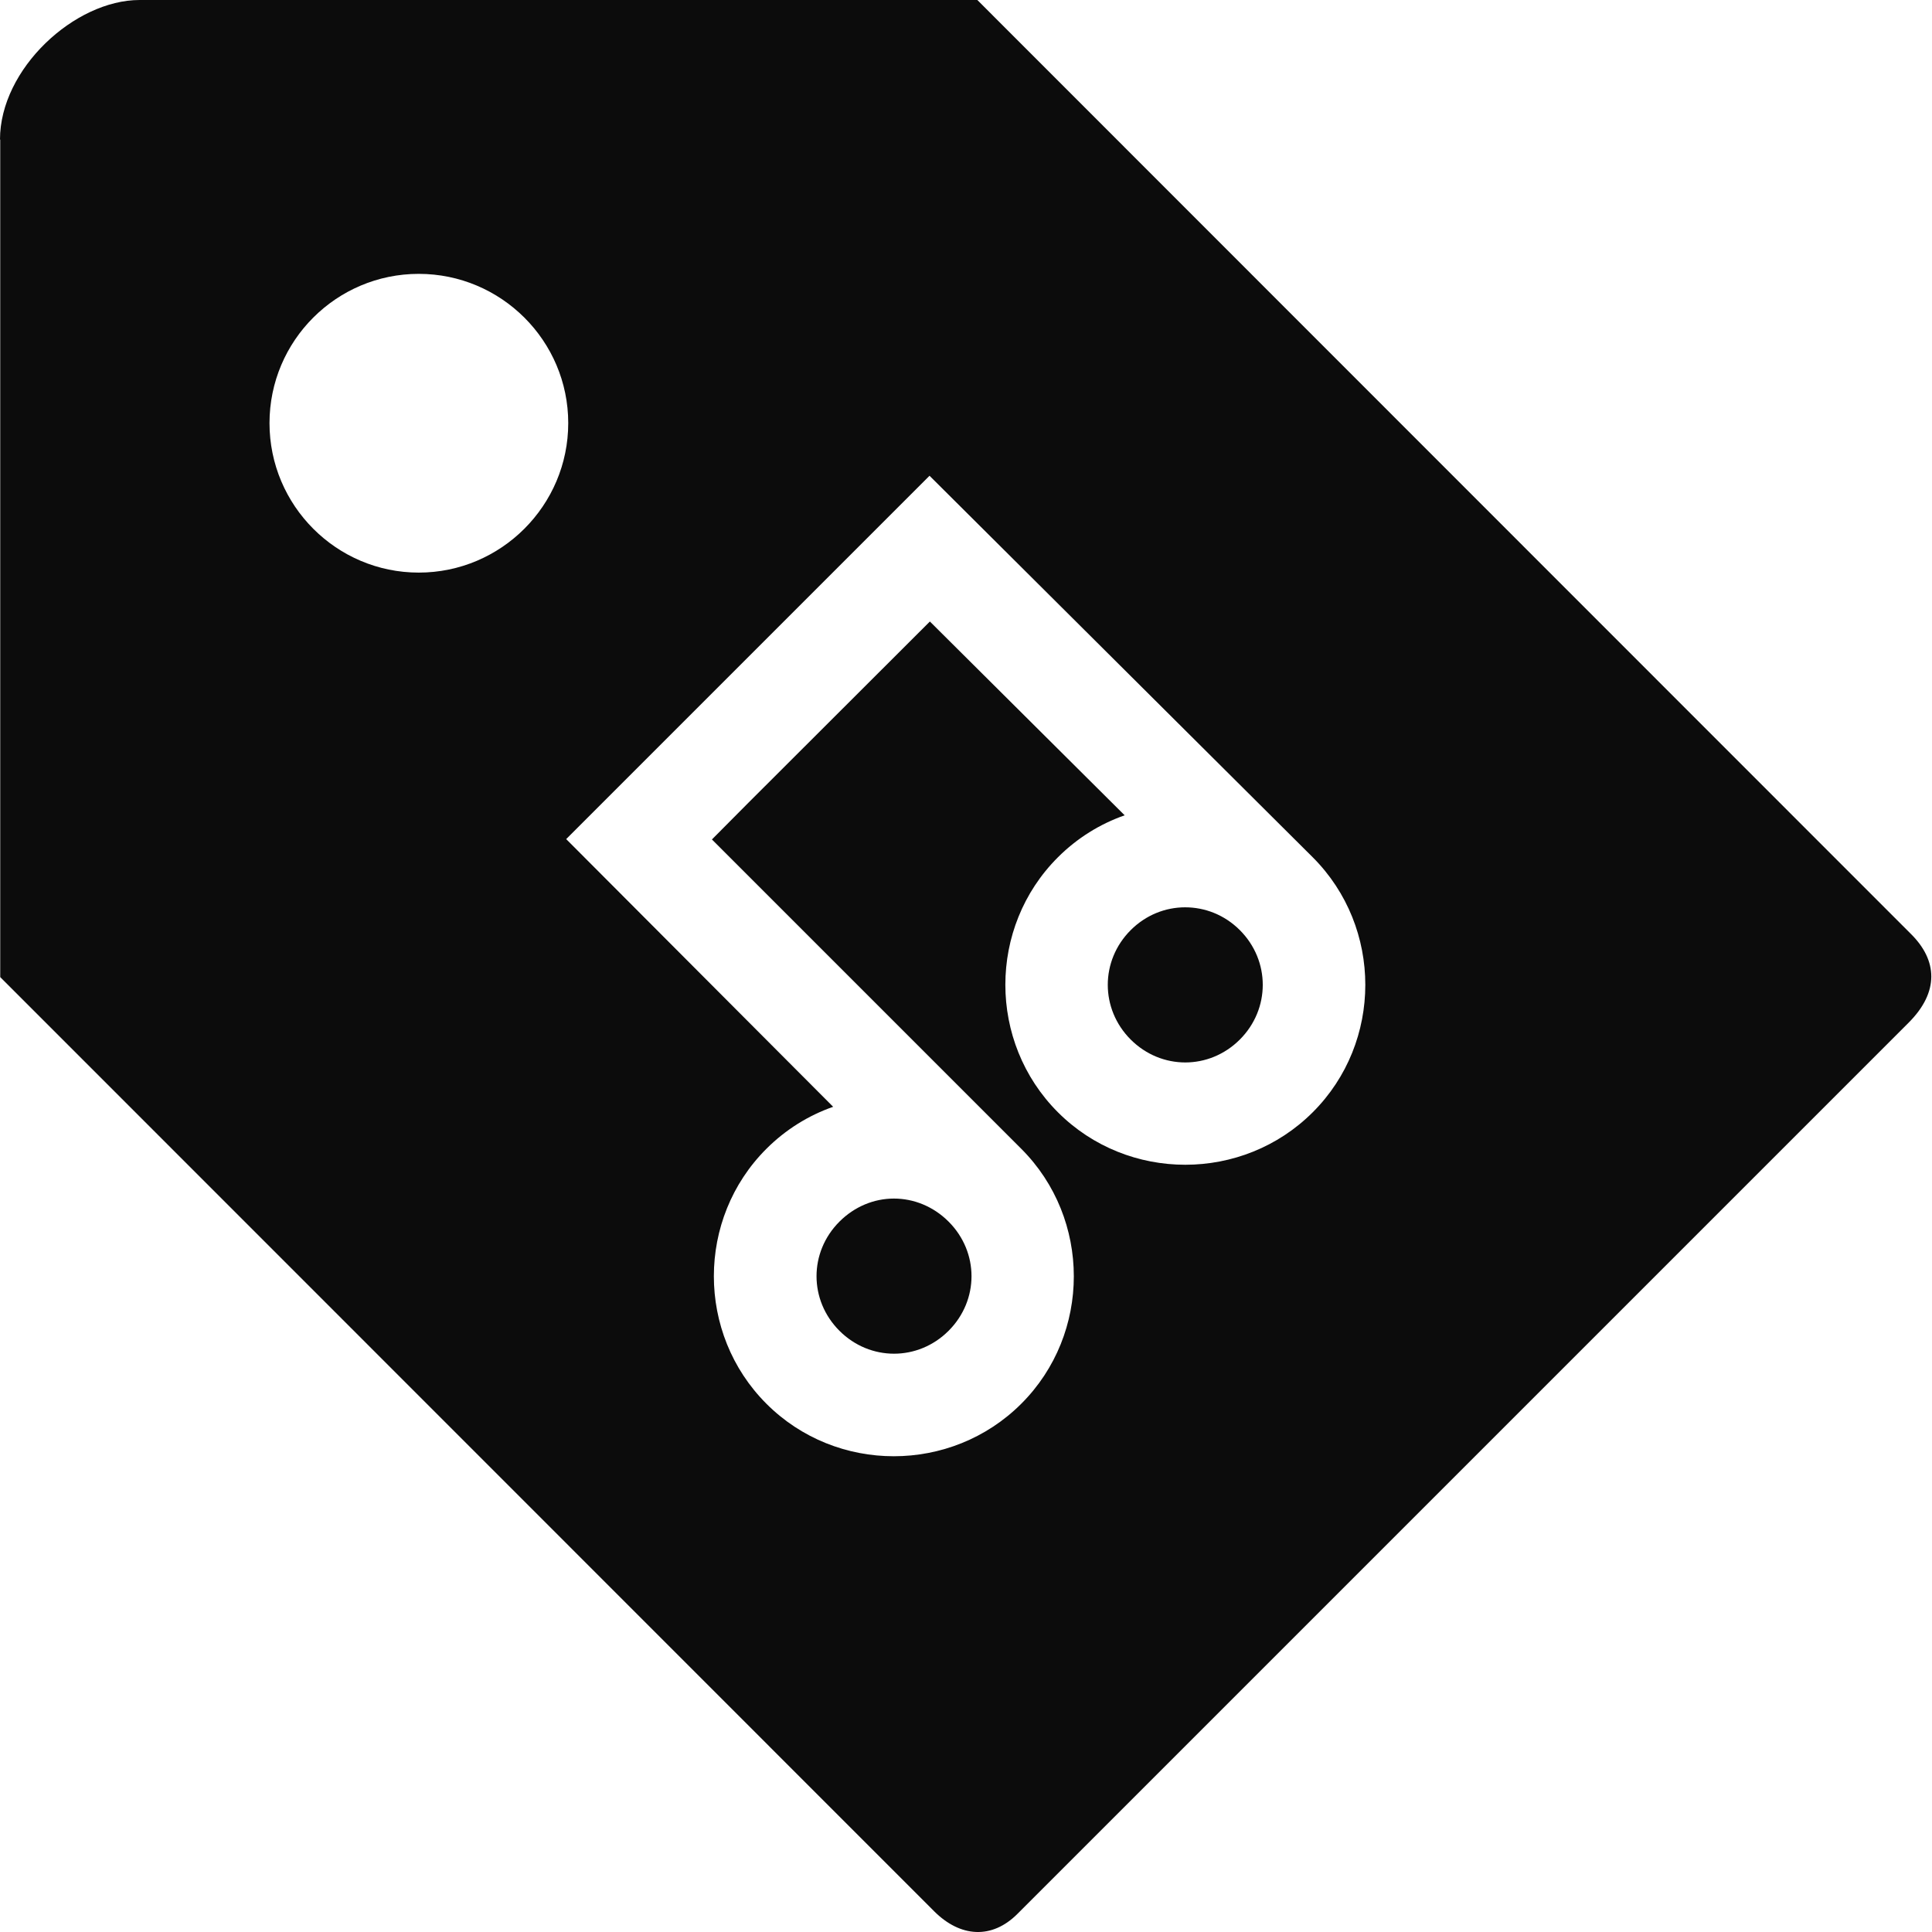
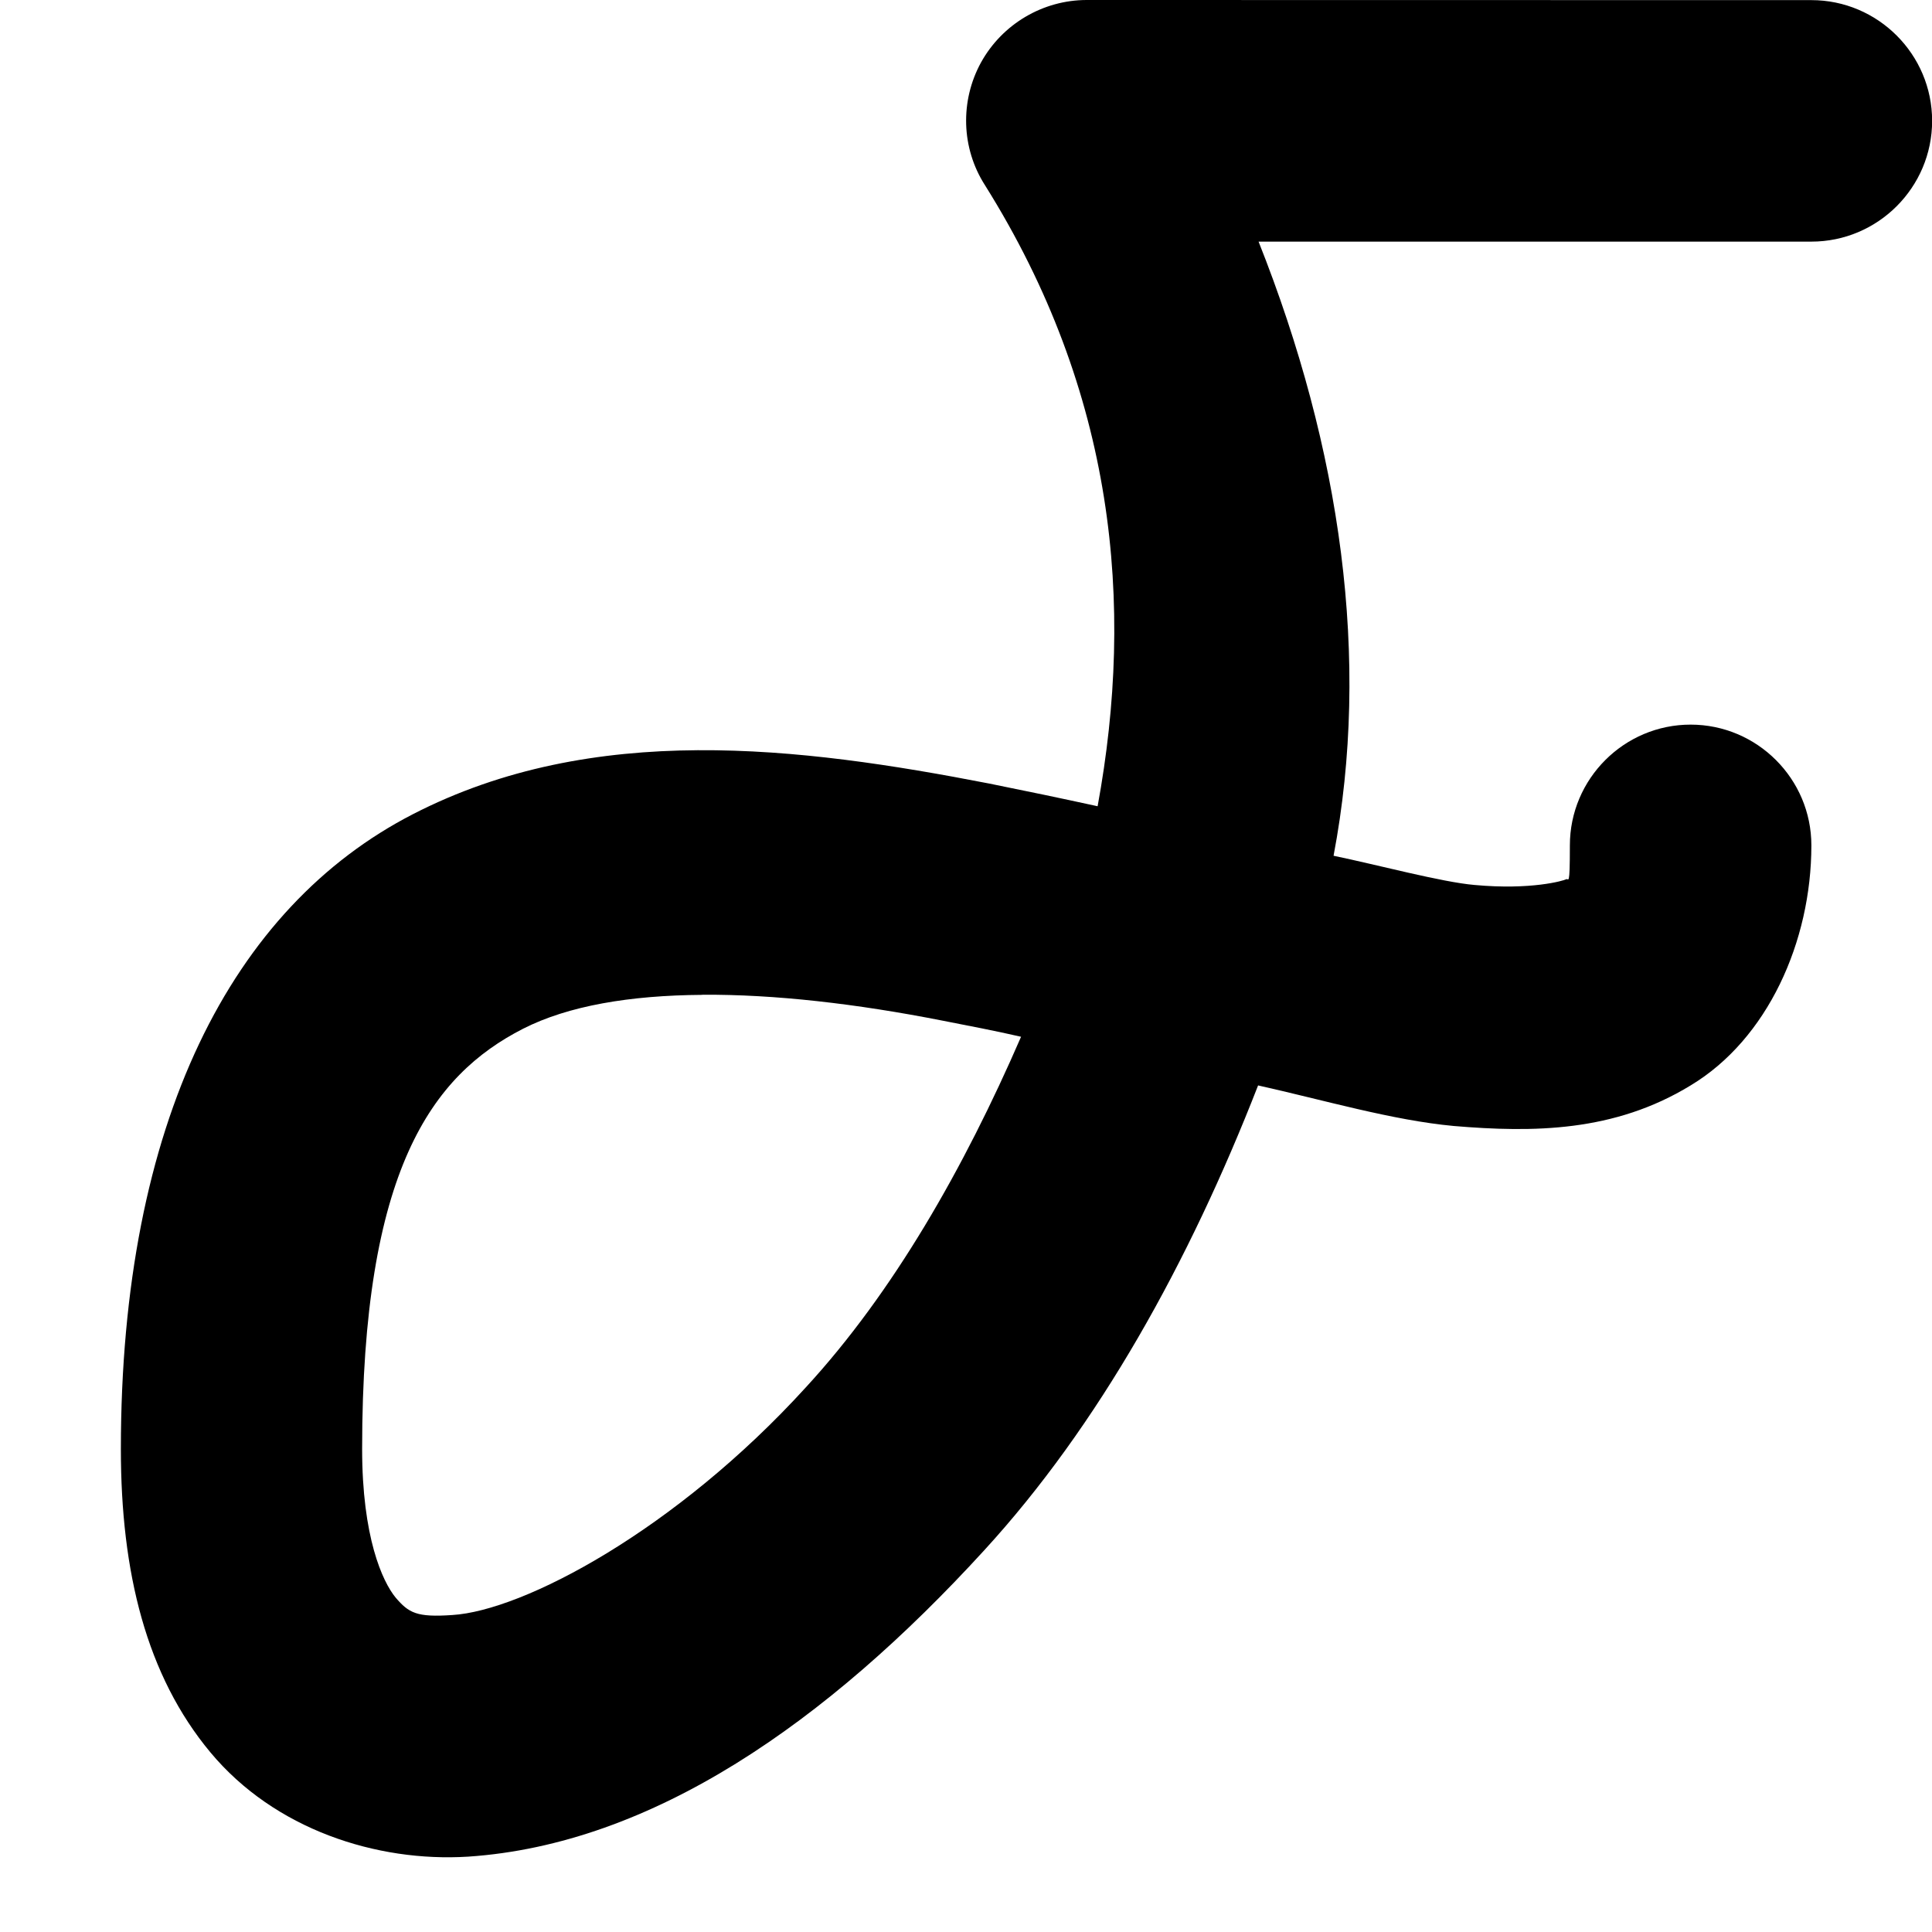
- <svg xmlns="http://www.w3.org/2000/svg" width="15.995" height="16" id="svg11300" version="1.0" style="display:inline;enable-background:new" viewBox="0 0 15.995 16" xml:space="preserve">
-   <defs id="defs3" />
-   <g id="layer1" style="display:inline" transform="translate(-160.0021,-172)">
-     <g id="layer9" style="display:inline">
-       <path id="path1811" style="fill:#0c0c0c;fill-opacity:1;stroke:none;stroke-width:1.156;stroke-opacity:1" d="m 161.158,172 c -0.537,0 -1.156,0.569 -1.156,1.156 h 0.002 v 6.936 l 7.734,7.736 c 0.217,0.217 0.479,0.234 0.691,0.021 l 7.379,-7.379 c 0.257,-0.257 0.238,-0.518 0.021,-0.734 L 168.096,172 Z m 2.312,2.268 c 0.682,0 1.238,0.554 1.238,1.236 0,0.682 -0.556,1.238 -1.238,1.238 -0.682,0 -1.236,-0.556 -1.236,-1.238 0,-0.682 0.554,-1.236 1.236,-1.236 z m 4.23,1.672 3.172,3.158 0.002,0.002 c 0.58,0.58 0.58,1.532 0,2.111 -0.58,0.58 -1.532,0.58 -2.111,0 -0.58,-0.58 -0.58,-1.532 0,-2.111 0.16,-0.16 0.35,-0.277 0.553,-0.348 l -1.613,-1.605 -1.504,1.502 -0.301,0.303 2.562,2.562 c 0.58,0.58 0.58,1.532 0,2.111 -0.58,0.58 -1.532,0.58 -2.111,0 -0.58,-0.58 -0.58,-1.532 0,-2.111 0.16,-0.16 0.35,-0.277 0.553,-0.348 l -2.211,-2.217 0.904,-0.904 z m 2.117,3.574 c -0.163,0 -0.325,0.063 -0.451,0.189 -0.253,0.253 -0.253,0.653 0,0.906 0.253,0.253 0.651,0.253 0.904,0 0.253,-0.253 0.253,-0.653 0,-0.906 -0.127,-0.127 -0.29,-0.189 -0.453,-0.189 z m -2.412,2.412 c -0.163,0 -0.325,0.065 -0.451,0.191 -0.253,0.253 -0.253,0.651 0,0.904 0.253,0.253 0.651,0.253 0.904,0 0.253,-0.253 0.253,-0.651 0,-0.904 -0.127,-0.127 -0.29,-0.191 -0.453,-0.191 z" />
+ <svg xmlns="http://www.w3.org/2000/svg" height="16px" viewBox="0 0 16 16" width="16px">
+   <filter id="a" height="100%" width="100%" x="0%" y="0%">
+     <feColorMatrix in="SourceGraphic" type="matrix" values="0 0 0 0 1 0 0 0 0 1 0 0 0 0 1 0 0 0 1 0" />
+   </filter>
+   <mask id="b">
+     <g filter="url(#a)">
+       <rect fill-opacity="0.1" height="16" width="16" />
    </g>
+   </mask>
+   <clipPath id="c">
+     <rect height="152" width="192" />
+   </clipPath>
+   <g clip-path="url(#c)" mask="url(#b)" transform="matrix(1 0 0 1 -168 -16)">
+     <path d="m 115.582 28.496 h -87.164 c -4.375 0 -7.922 3.547 -7.922 7.922 v 87.164 c 0 4.375 3.547 7.922 7.922 7.922 h 87.164 c 4.375 0 7.922 -3.547 7.922 -7.922 v -87.164 c 0 -4.375 -3.547 -7.922 -7.922 -7.922 z m 0 0" stroke="#000000" stroke-dasharray="0.99 0.99" stroke-width="0.99" transform="matrix(1 0 0 1 0 1)" />
  </g>
+   <path d="m 9 0 c -0.363 0 -0.699 0.199 -0.875 0.516 c -0.176 0.32 -0.164 0.711 0.031 1.016 c 1.078 1.719 1.242 3.469 0.934 5.145 c -0.34 -0.074 -0.547 -0.117 -0.898 -0.188 c -1.57 -0.305 -3.277 -0.516 -4.773 0.254 c -1.496 0.77 -2.418 2.547 -2.418 5.258 c 0 1.02 0.211 1.875 0.742 2.512 s 1.375 0.91 2.133 0.863 c 1.523 -0.102 2.969 -1.109 4.273 -2.535 c 0.949 -1.035 1.699 -2.387 2.27 -3.852 c 0.543 0.121 1.113 0.289 1.621 0.336 c 0.656 0.055 1.328 0.051 1.961 -0.336 c 0.637 -0.383 1 -1.191 1 -1.988 c 0 -0.551 -0.449 -1 -1 -1 s -1 0.449 -1 1 c 0 0.363 -0.012 0.266 -0.031 0.281 c -0.023 0.012 -0.289 0.09 -0.758 0.047 c -0.27 -0.023 -0.809 -0.168 -1.168 -0.242 c 0.309 -1.625 0.062 -3.367 -0.621 -5.086 h 4.578 c 0.551 0 1 -0.449 1 -1 s -0.449 -1 -1 -1 z m -3.184 8.238 c 0.598 -0.004 1.277 0.074 1.992 0.215 c 0.219 0.043 0.426 0.082 0.648 0.133 c -0.473 1.09 -1.059 2.117 -1.781 2.902 c -1.082 1.188 -2.344 1.852 -2.93 1.887 c -0.293 0.02 -0.359 -0.016 -0.469 -0.145 c -0.109 -0.133 -0.277 -0.5 -0.277 -1.23 c 0 -2.312 0.578 -3.094 1.332 -3.48 c 0.375 -0.191 0.887 -0.277 1.484 -0.281 z m 0 0" />
</svg>
